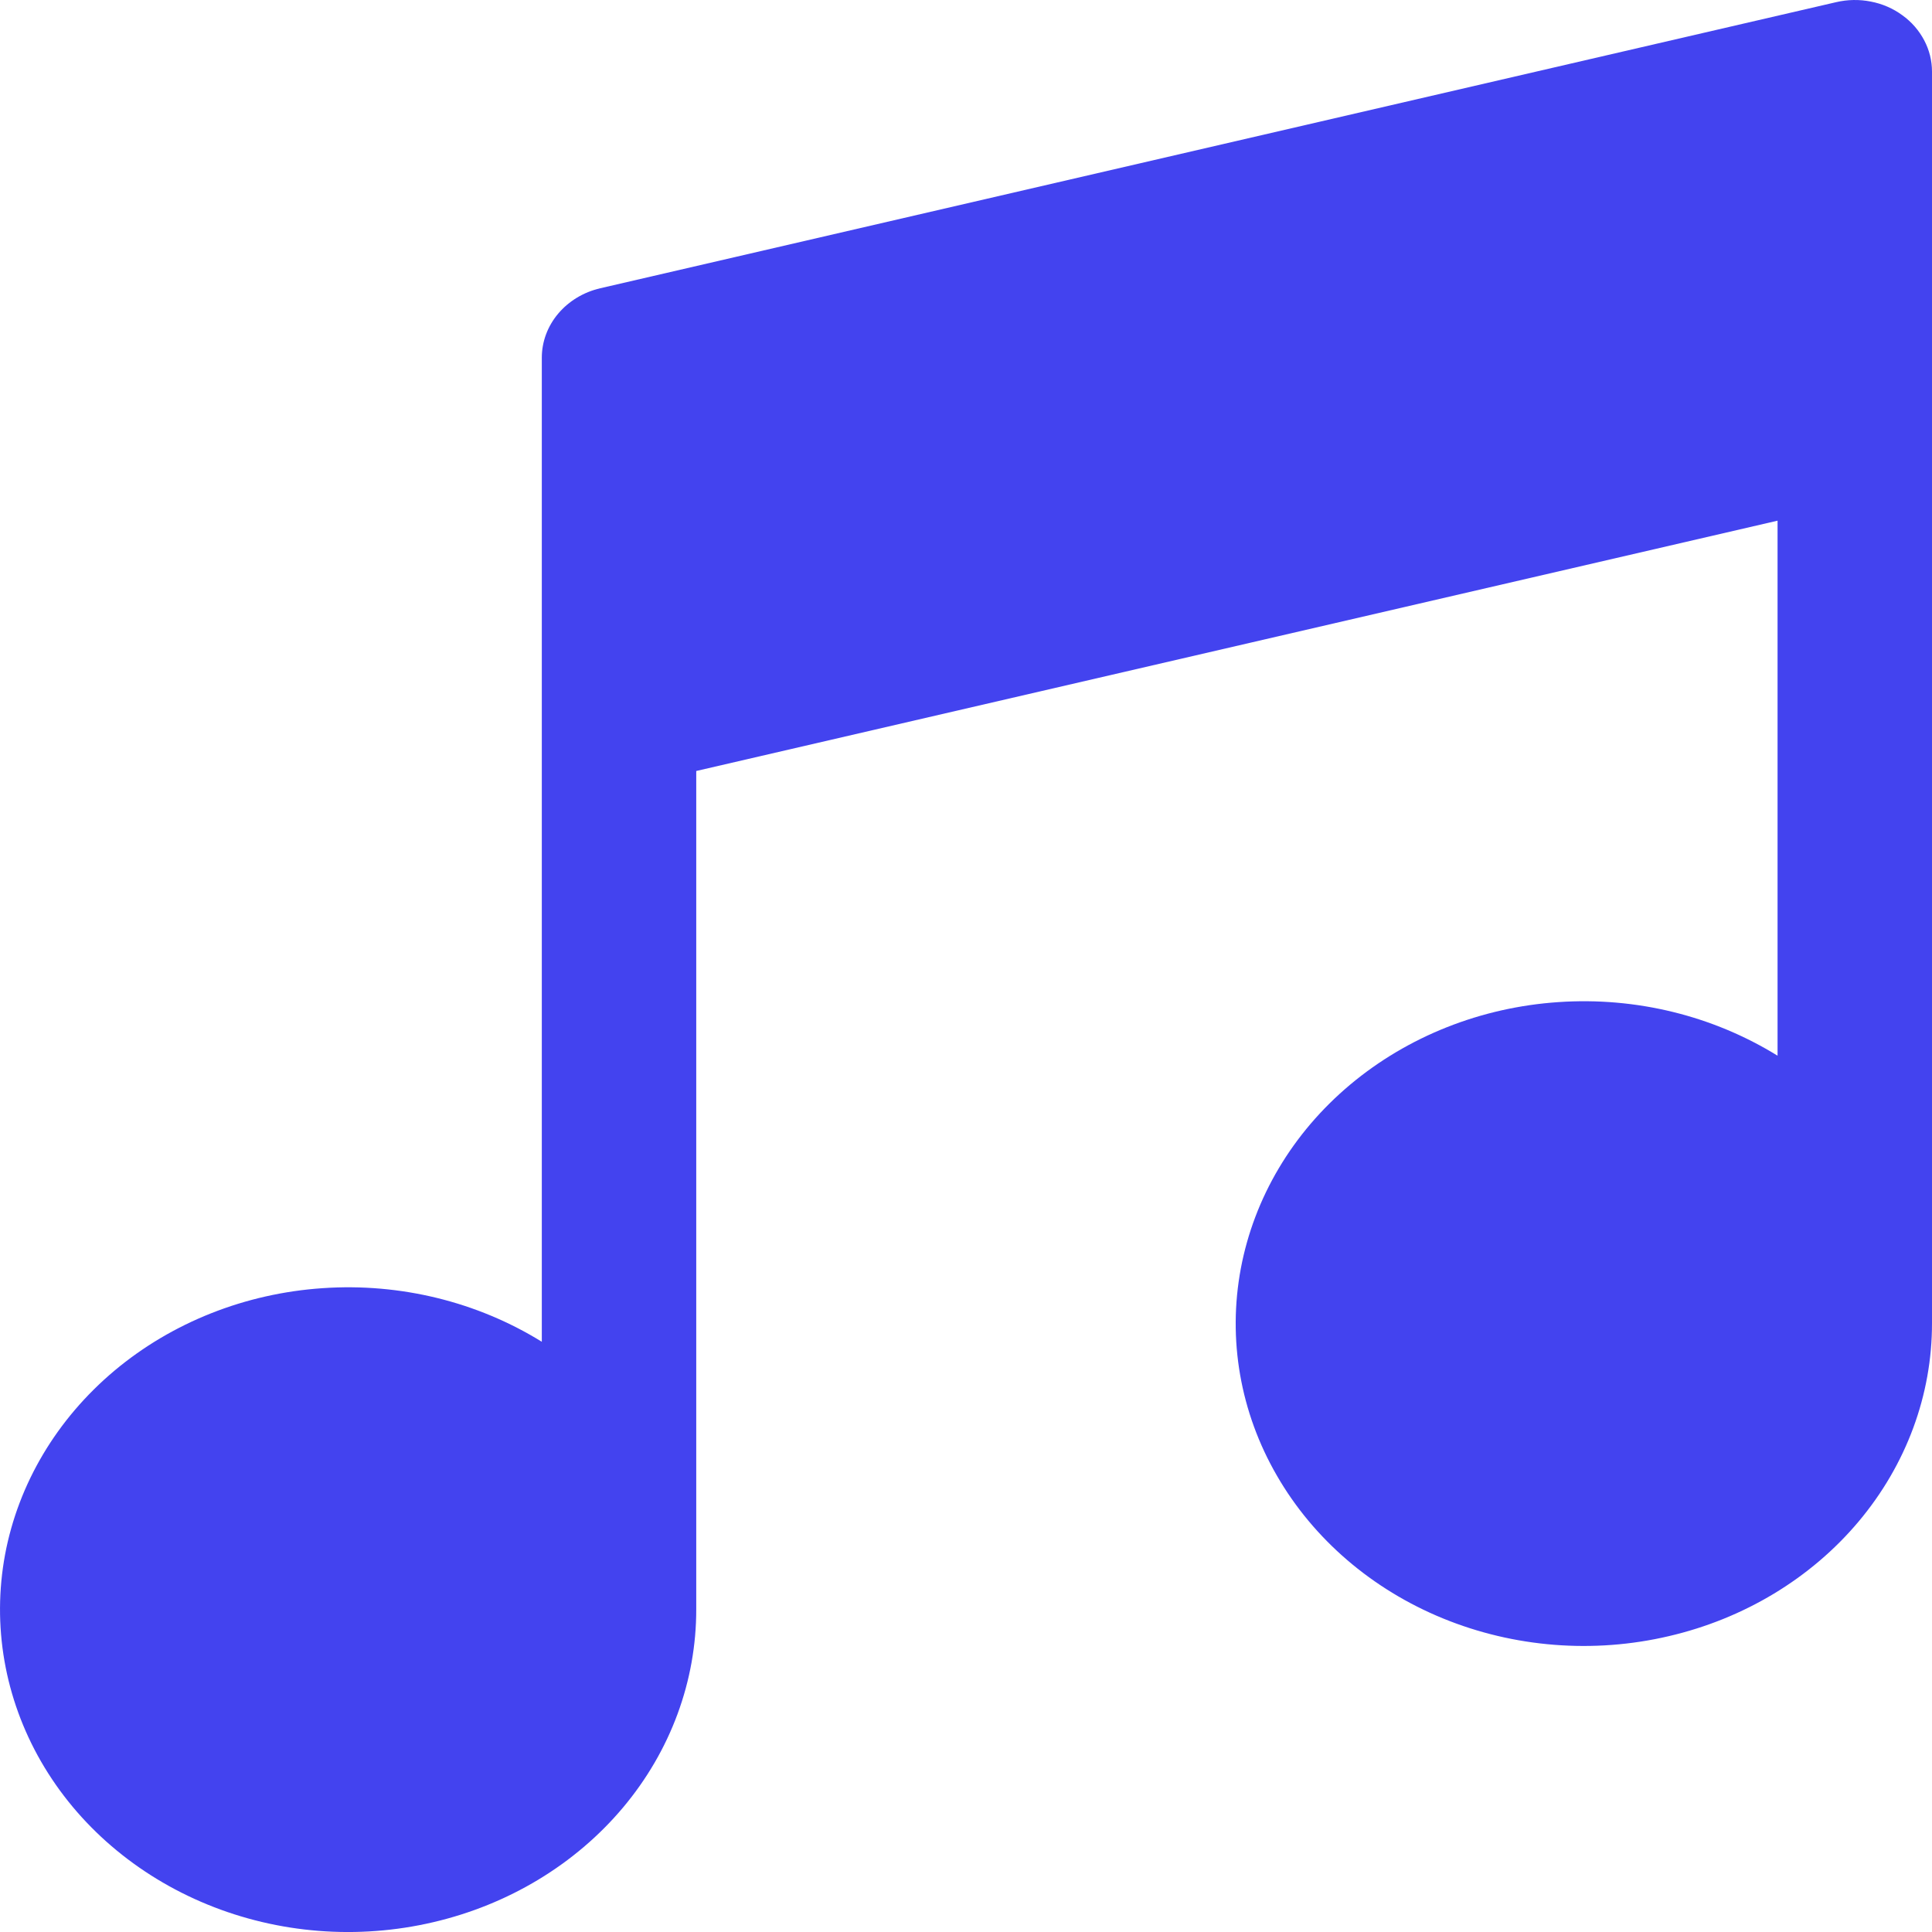
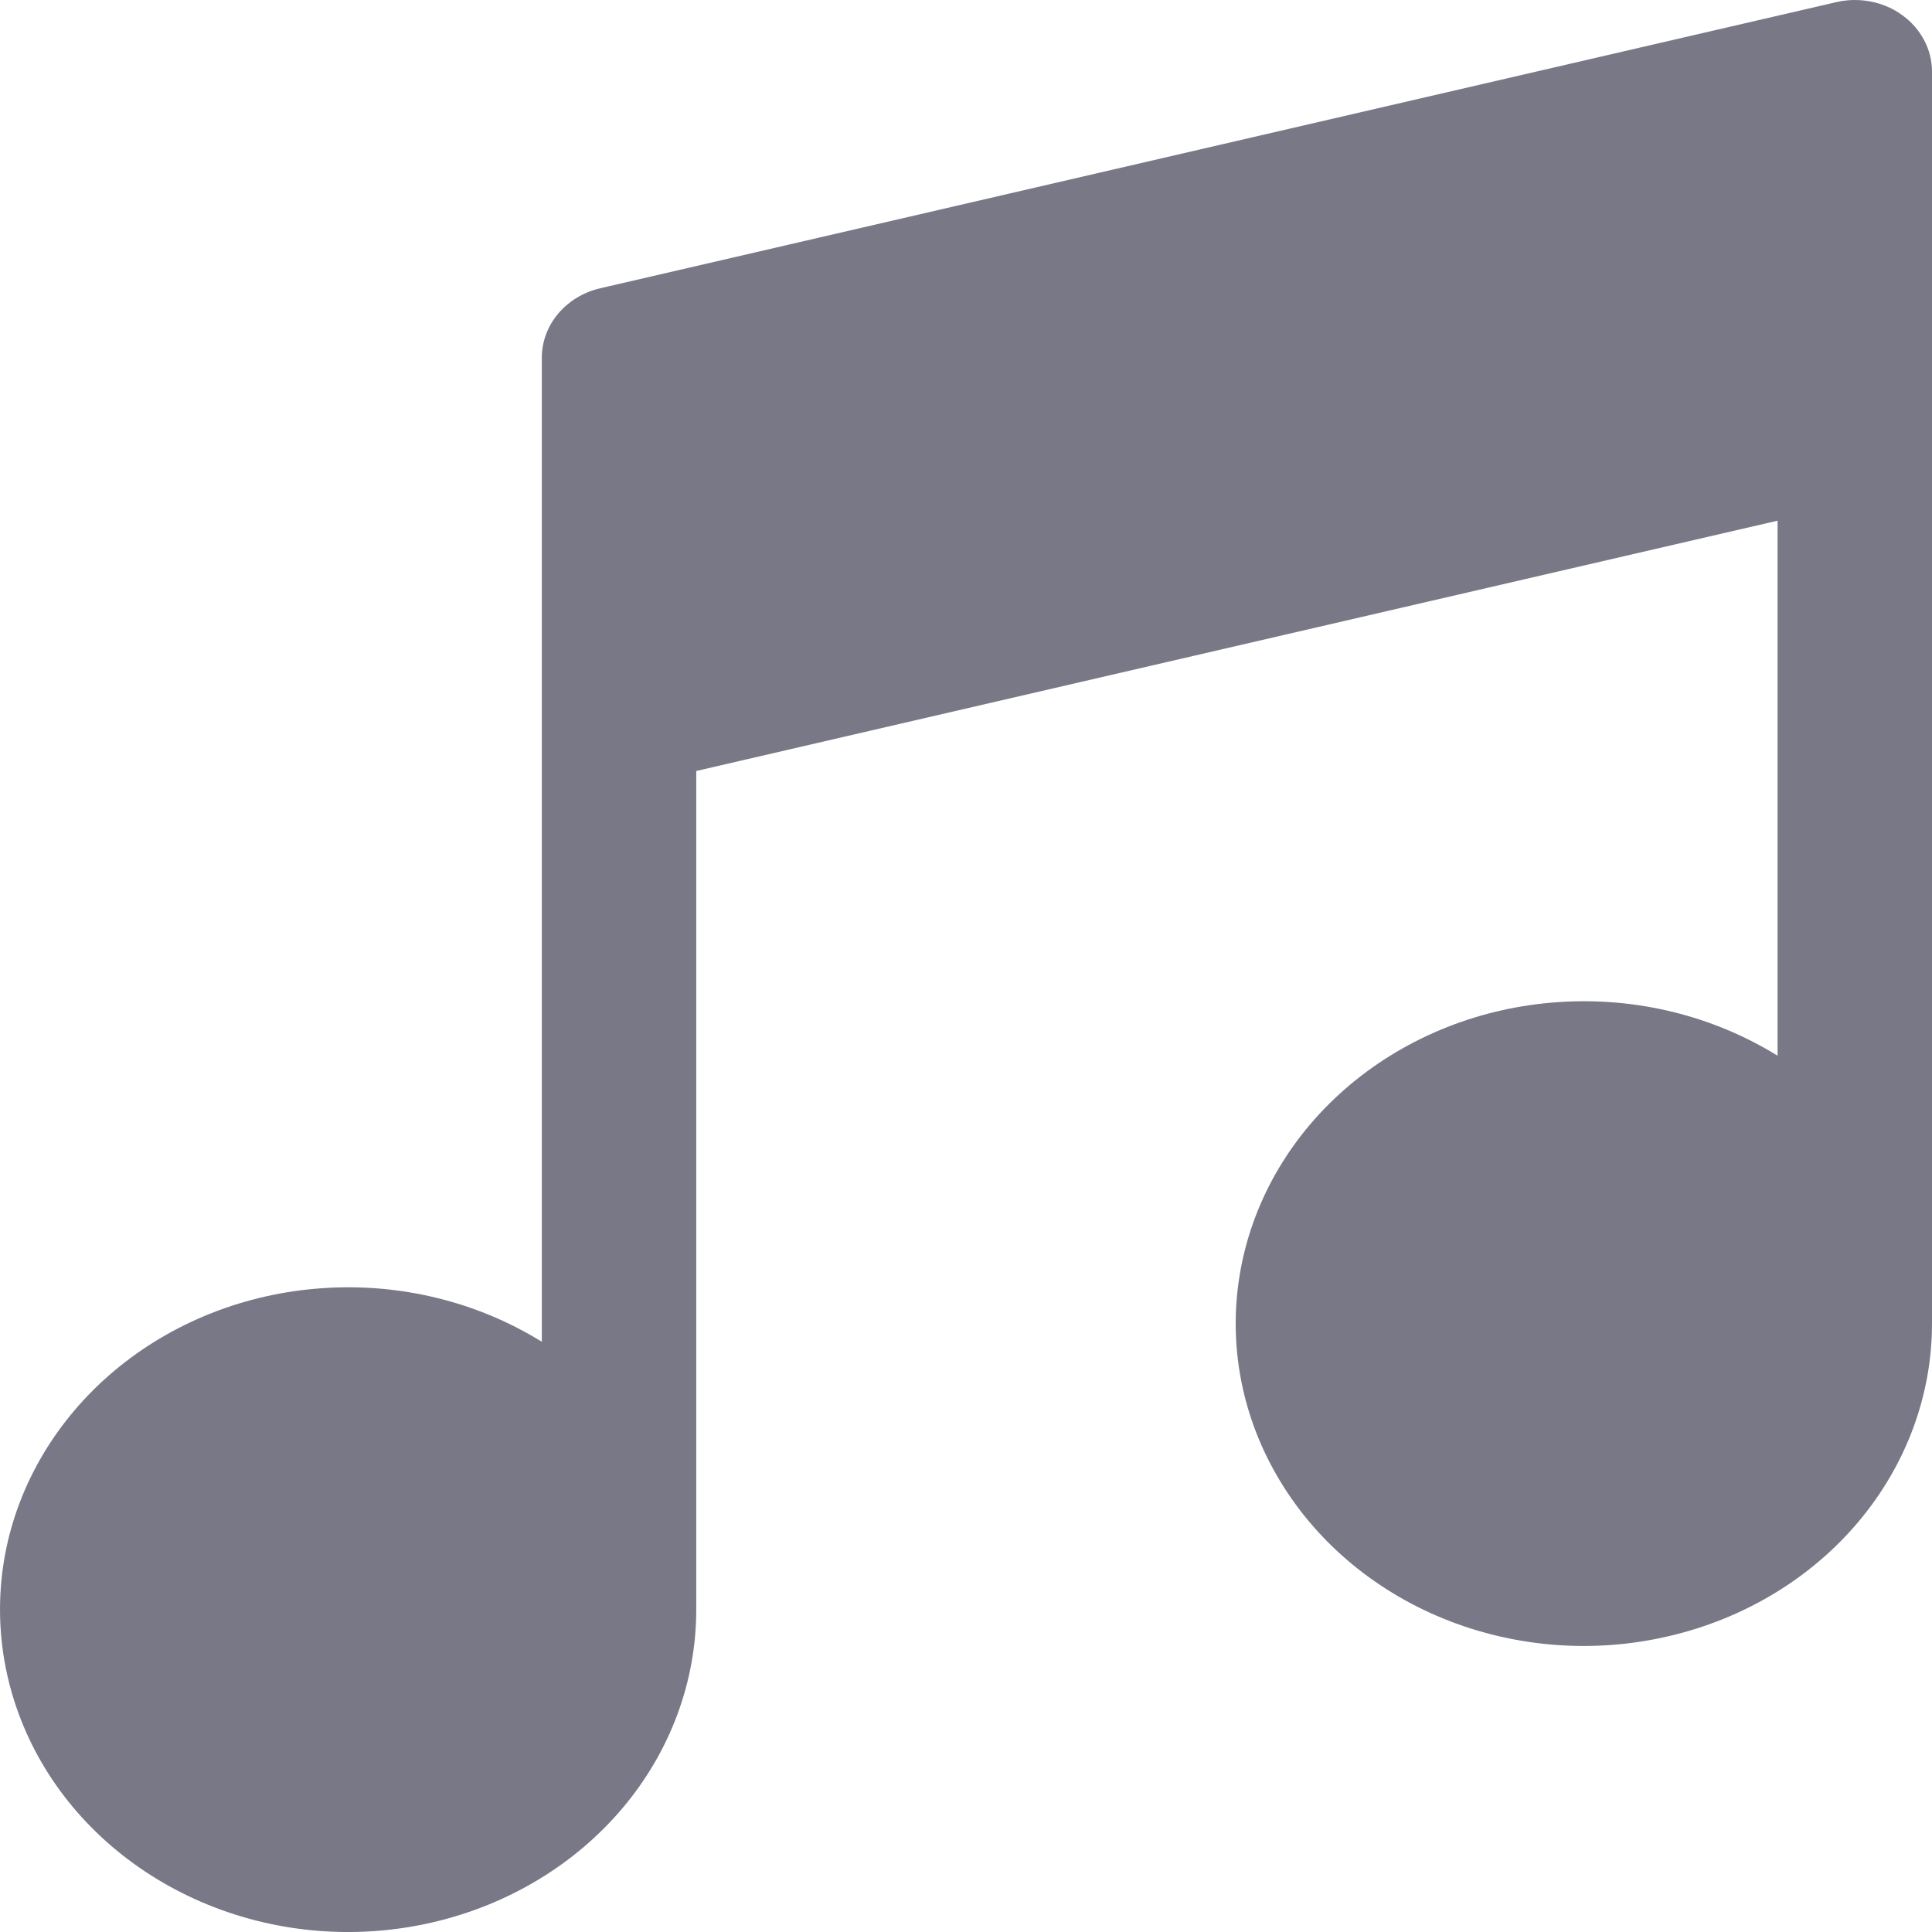
<svg xmlns="http://www.w3.org/2000/svg" width="16" height="16" viewBox="0 0 16 16" fill="none">
-   <path d="M16 0.593V10.957C16.001 11.552 15.787 12.131 15.392 12.601C14.997 13.071 14.444 13.405 13.82 13.55C13.197 13.696 12.539 13.644 11.95 13.403C11.362 13.162 10.878 12.746 10.575 12.221C10.271 11.696 10.166 11.092 10.276 10.505C10.386 9.919 10.704 9.383 11.181 8.983C11.658 8.583 12.265 8.342 12.906 8.299C13.548 8.255 14.186 8.412 14.721 8.743V4.312L5.766 6.385V13.326C5.767 13.921 5.554 14.5 5.159 14.97C4.764 15.44 4.21 15.774 3.587 15.919C2.963 16.065 2.305 16.013 1.717 15.772C1.129 15.531 0.644 15.115 0.341 14.59C0.038 14.065 -0.067 13.461 0.042 12.874C0.152 12.287 0.471 11.752 0.947 11.352C1.424 10.952 2.031 10.711 2.673 10.668C3.314 10.624 3.953 10.781 4.487 11.112V2.962C4.487 2.83 4.535 2.701 4.623 2.597C4.711 2.493 4.833 2.419 4.972 2.387L15.206 0.018C15.3 -0.004 15.398 -0.006 15.493 0.013C15.588 0.031 15.678 0.07 15.754 0.126C15.831 0.181 15.892 0.252 15.935 0.333C15.978 0.414 16 0.503 16 0.593Z" fill="#4343EF" />
+   <path d="M16 0.593V10.957C16.001 11.552 15.787 12.131 15.392 12.601C14.997 13.071 14.444 13.405 13.82 13.55C13.197 13.696 12.539 13.644 11.95 13.403C11.362 13.162 10.878 12.746 10.575 12.221C10.271 11.696 10.166 11.092 10.276 10.505C10.386 9.919 10.704 9.383 11.181 8.983C11.658 8.583 12.265 8.342 12.906 8.299C13.548 8.255 14.186 8.412 14.721 8.743V4.312L5.766 6.385V13.326C5.767 13.921 5.554 14.5 5.159 14.97C4.764 15.44 4.21 15.774 3.587 15.919C2.963 16.065 2.305 16.013 1.717 15.772C1.129 15.531 0.644 15.115 0.341 14.59C0.038 14.065 -0.067 13.461 0.042 12.874C0.152 12.287 0.471 11.752 0.947 11.352C1.424 10.952 2.031 10.711 2.673 10.668C3.314 10.624 3.953 10.781 4.487 11.112V2.962C4.487 2.83 4.535 2.701 4.623 2.597C4.711 2.493 4.833 2.419 4.972 2.387L15.206 0.018C15.3 -0.004 15.398 -0.006 15.493 0.013C15.588 0.031 15.678 0.07 15.754 0.126C15.831 0.181 15.892 0.252 15.935 0.333C15.978 0.414 16 0.503 16 0.593Z" fill="#787887" />
</svg>
